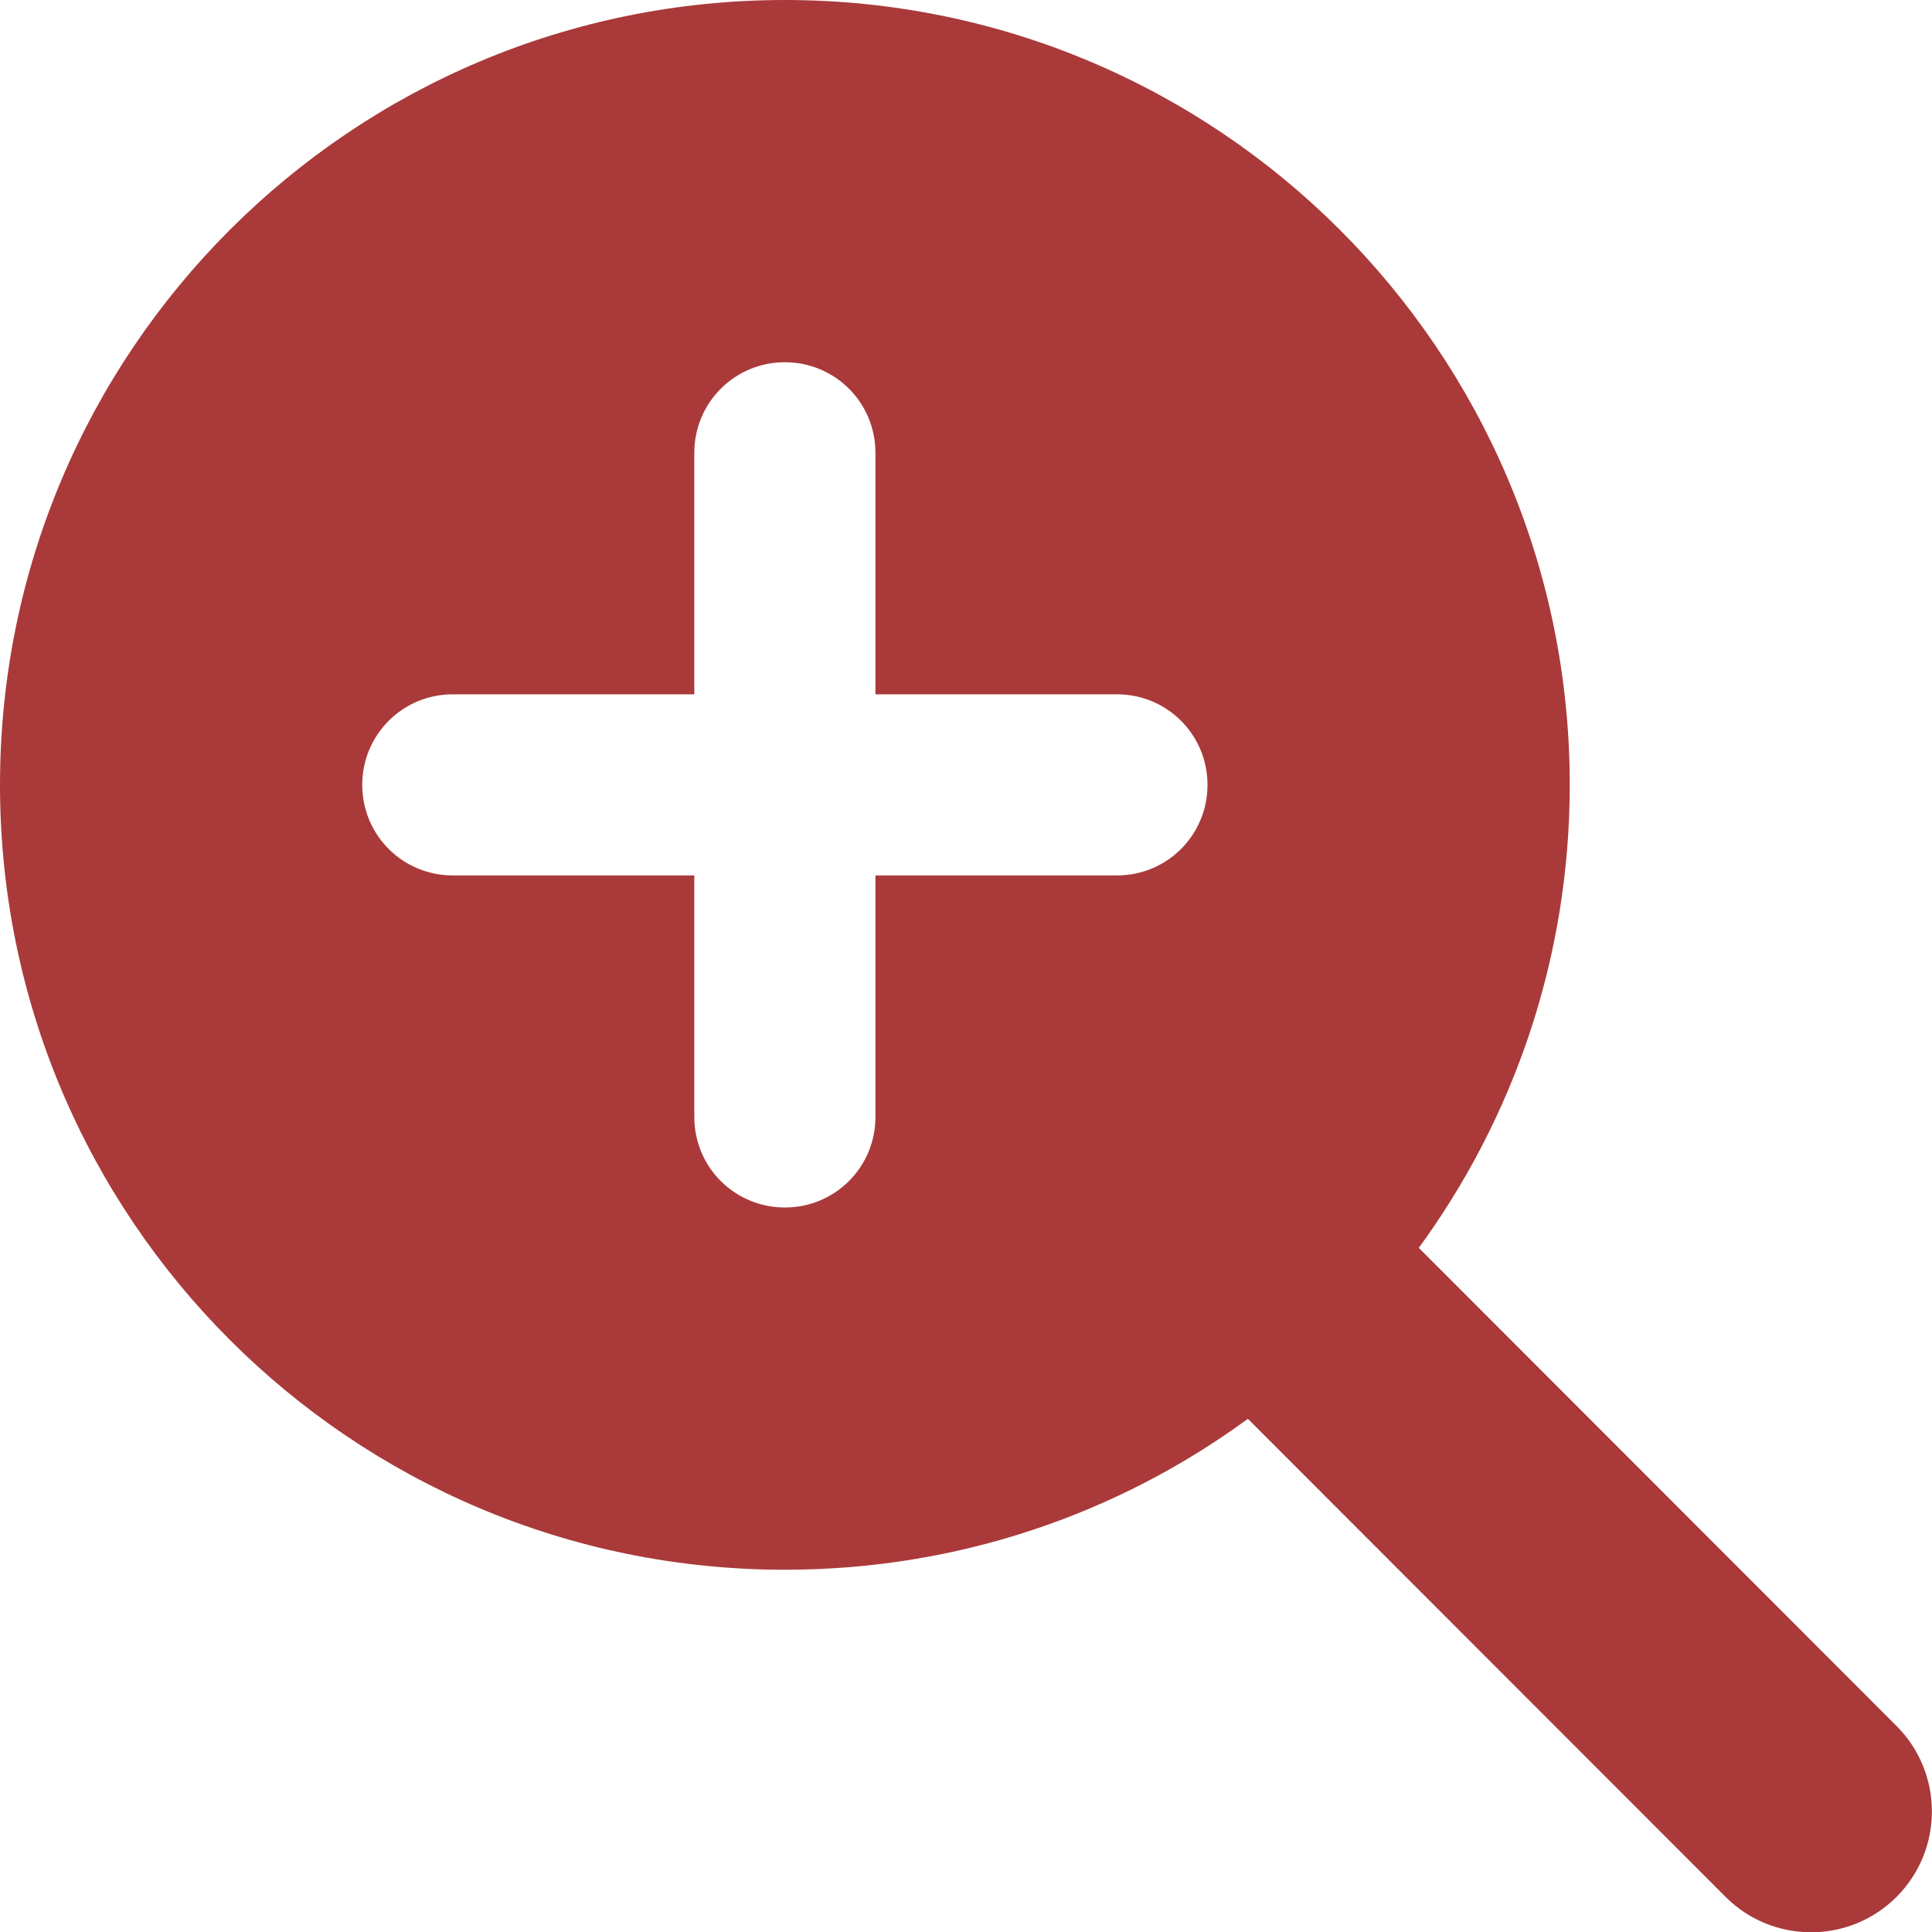
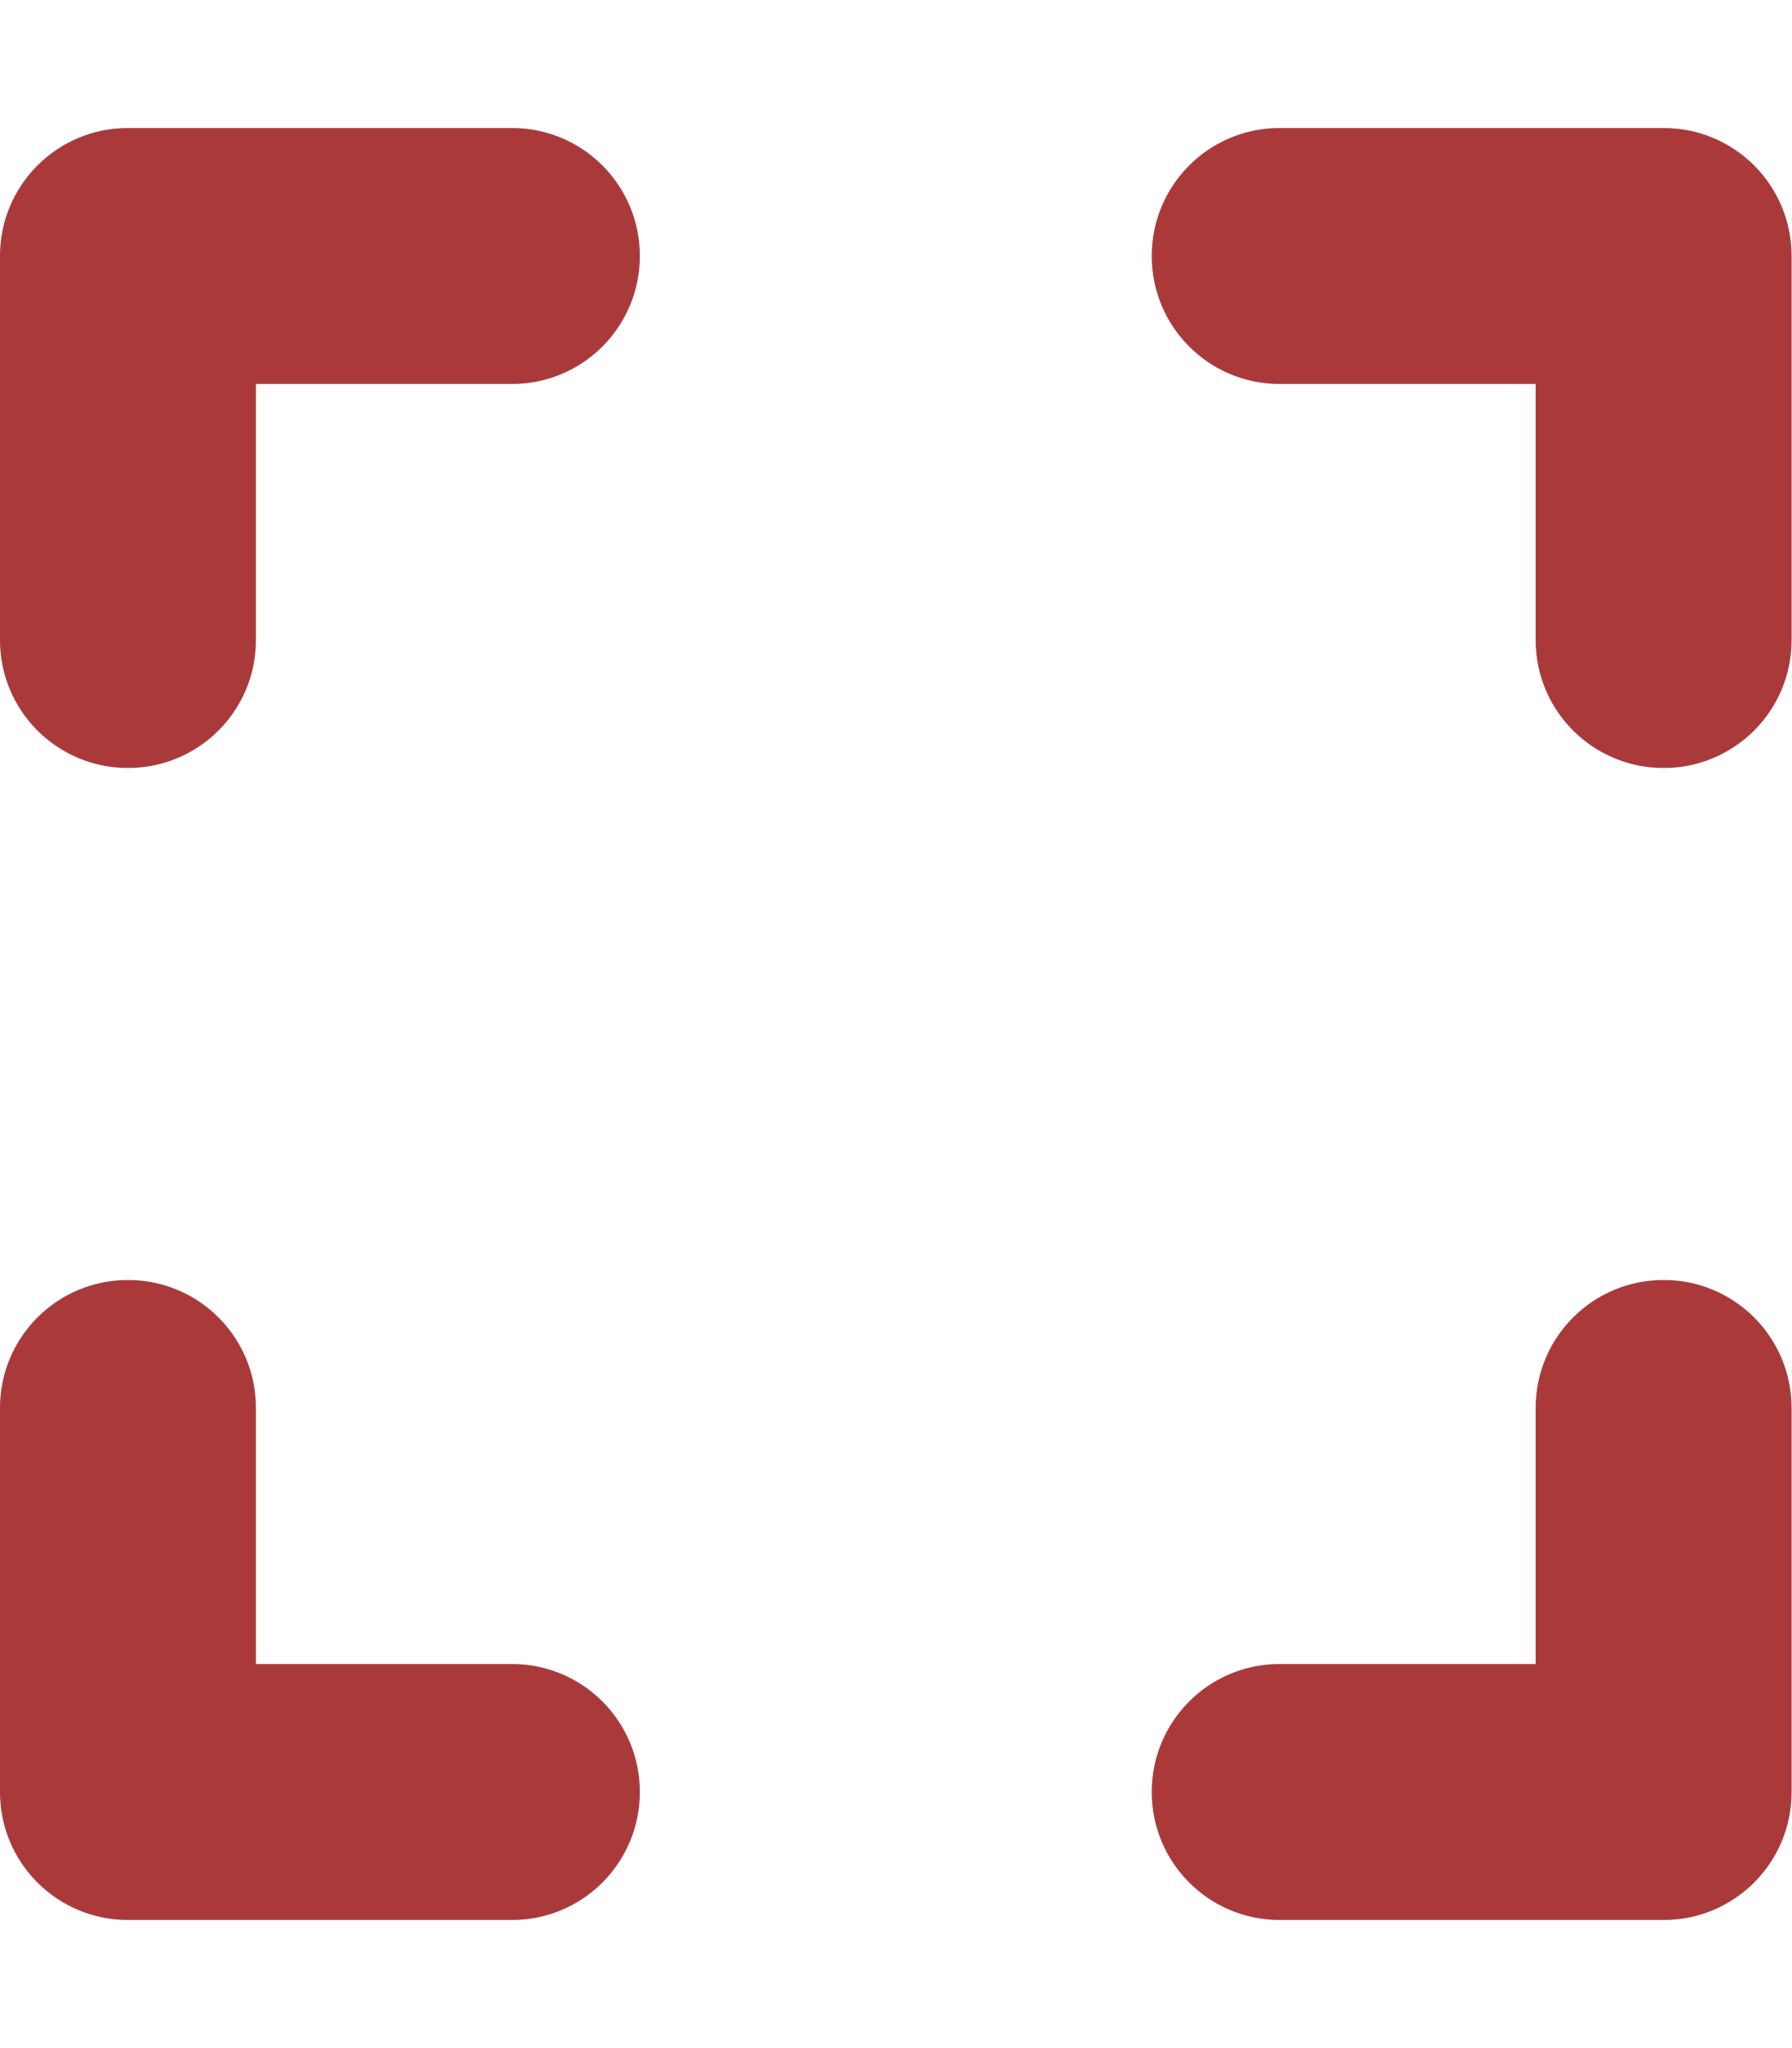
- <svg xmlns="http://www.w3.org/2000/svg" viewBox="0 0 512 512">
-   <path fill="#AA3A3A" d="M416 208c0 45.9-14.9 88.3-40 122.7L502.6 457.4c12.5 12.5 12.5 32.8 0 45.3s-32.8 12.5-45.3 0L330.7 376c-34.4 25.2-76.8 40-122.7 40C93.1 416 0 322.9 0 208S93.1 0 208 0S416 93.1 416 208zM184 296c0 13.3 10.7 24 24 24s24-10.7 24-24V232h64c13.3 0 24-10.7 24-24s-10.7-24-24-24H232V120c0-13.3-10.7-24-24-24s-24 10.7-24 24v64H120c-13.3 0-24 10.7-24 24s10.7 24 24 24h64v64z" />
+ <svg xmlns="http://www.w3.org/2000/svg" viewBox="0 0 448 512">
+   <path fill="#AA3A3A" d="M32 32C14.3 32 0 46.3 0 64v96c0 17.7 14.3 32 32 32s32-14.3 32-32V96h64c17.7 0 32-14.3 32-32s-14.3-32-32-32H32zM64 352c0-17.7-14.3-32-32-32s-32 14.3-32 32v96c0 17.7 14.3 32 32 32h96c17.7 0 32-14.3 32-32s-14.3-32-32-32H64V352zM320 32c-17.7 0-32 14.3-32 32s14.3 32 32 32h64v64c0 17.7 14.3 32 32 32s32-14.3 32-32V64c0-17.7-14.3-32-32-32H320zM448 352c0-17.7-14.3-32-32-32s-32 14.3-32 32v64H320c-17.7 0-32 14.3-32 32s14.3 32 32 32h96c17.7 0 32-14.3 32-32V352z" />
</svg>
